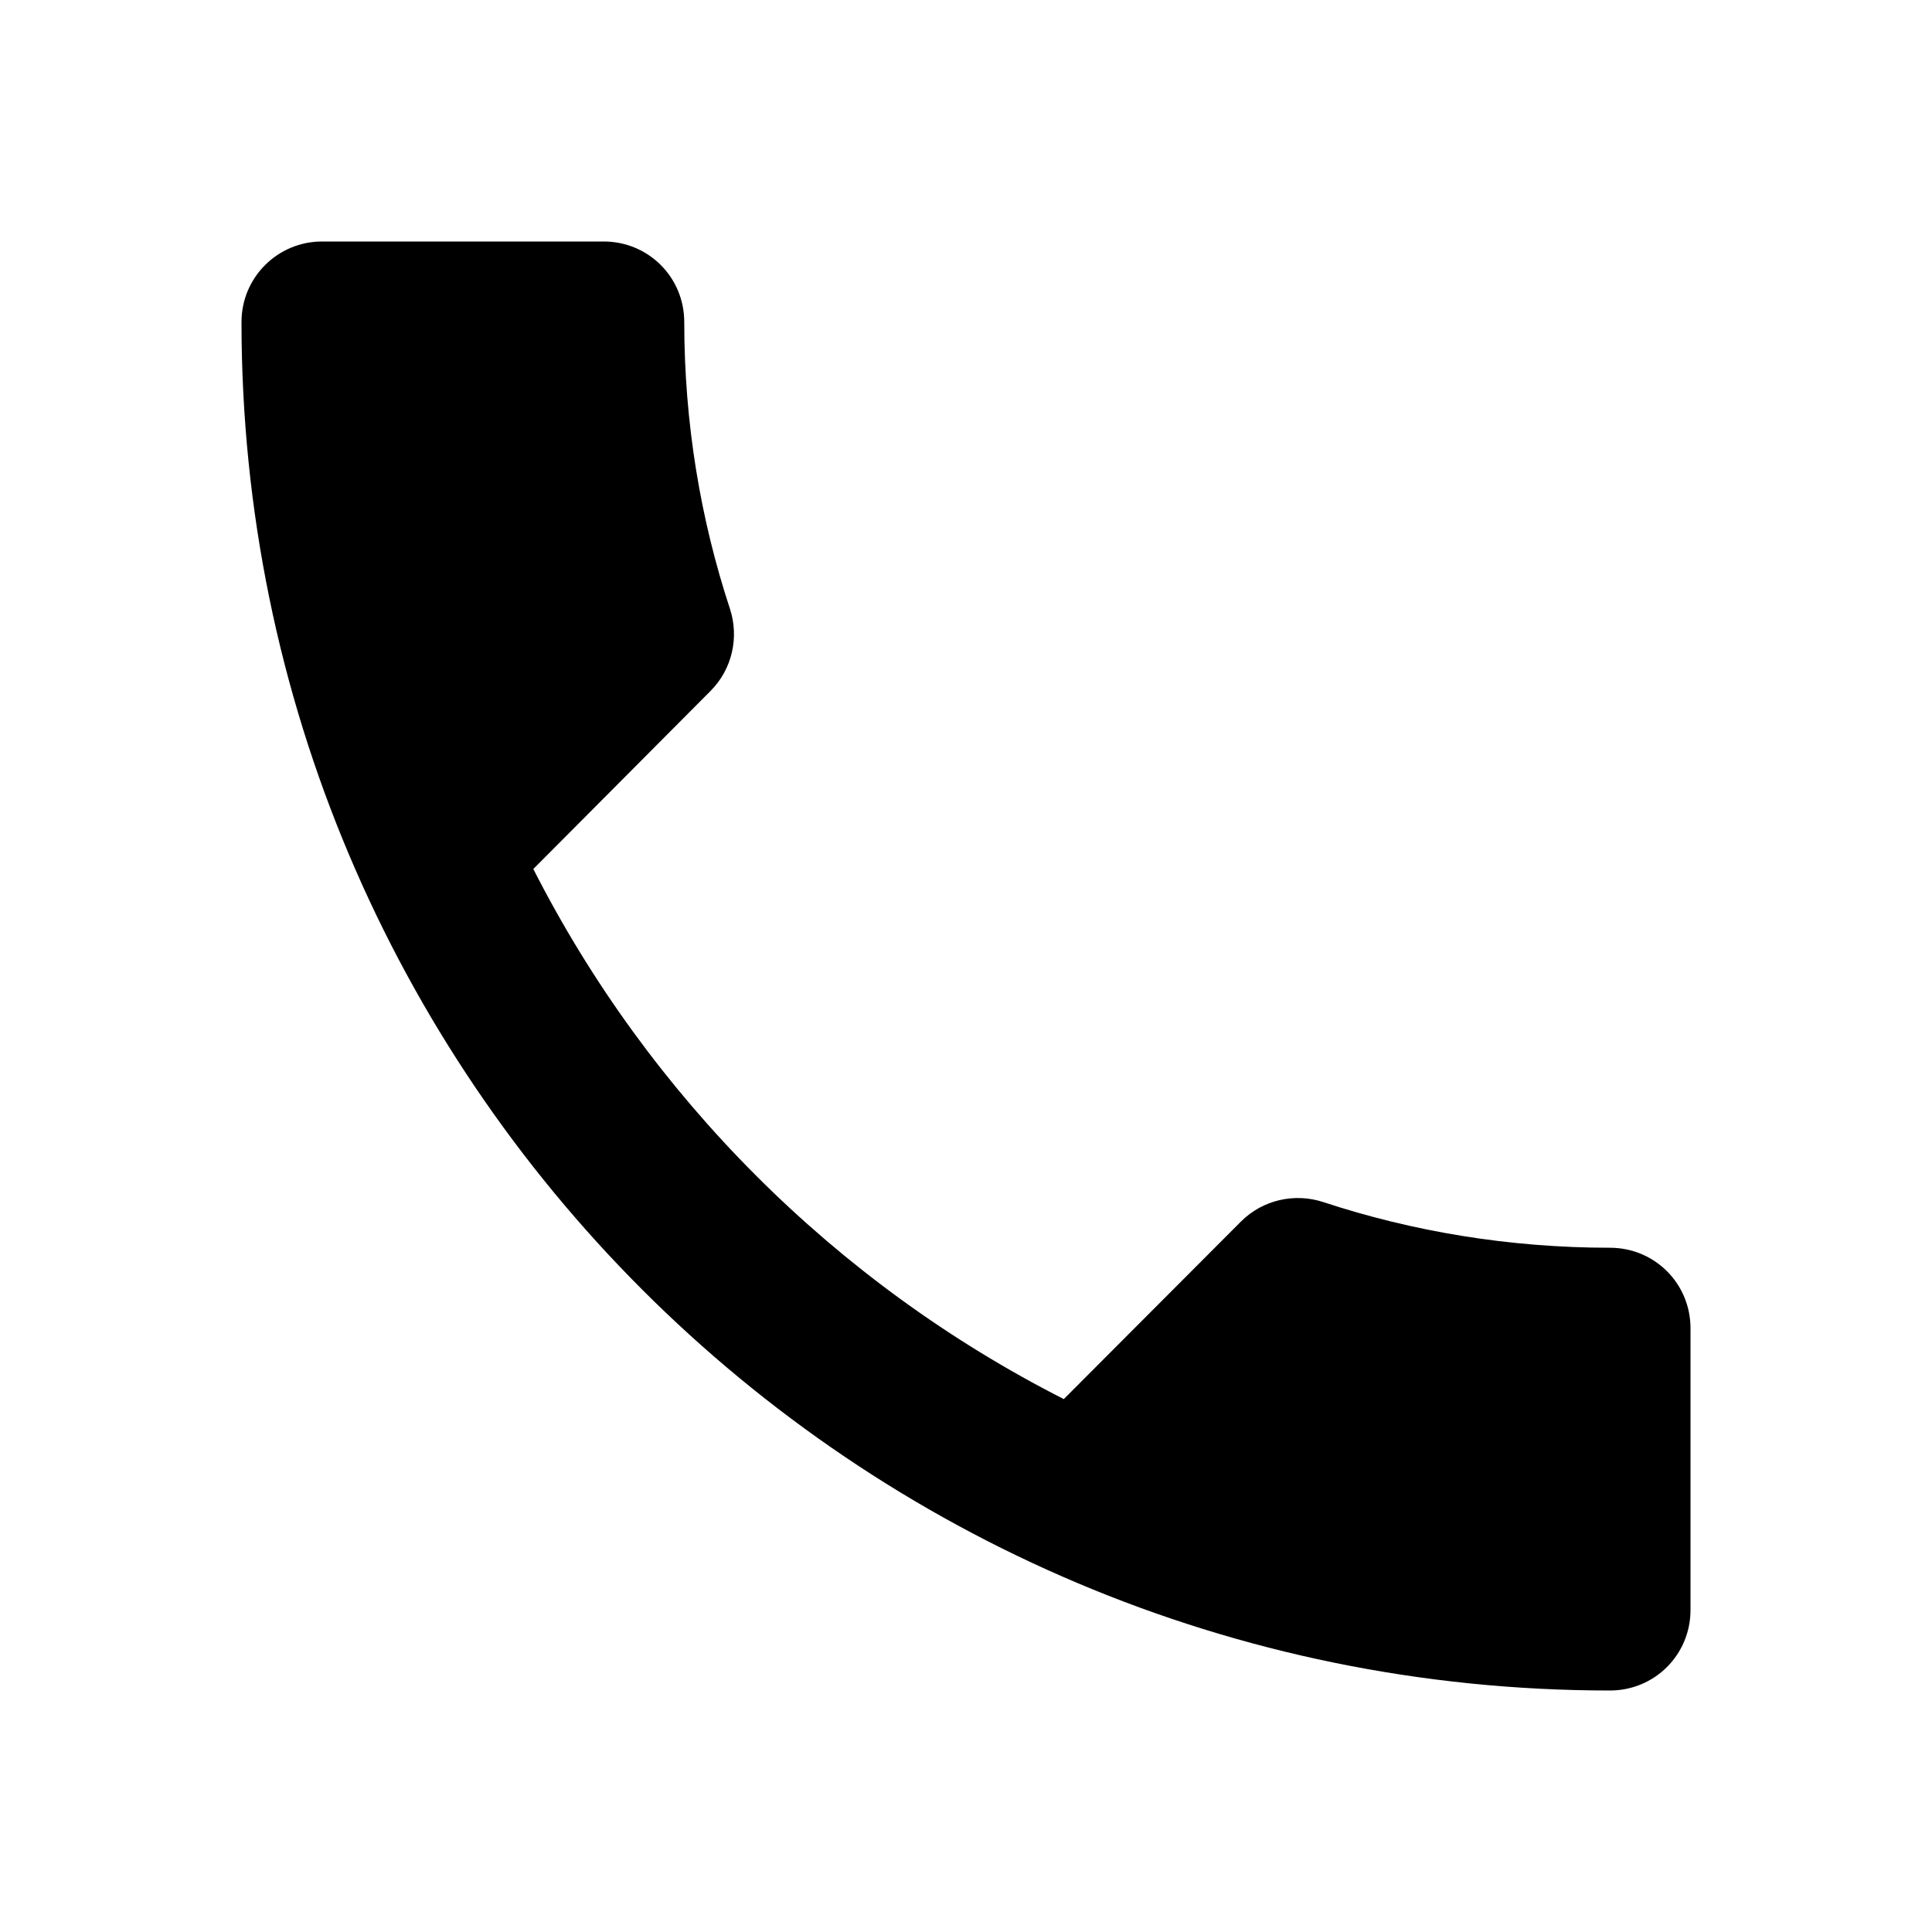
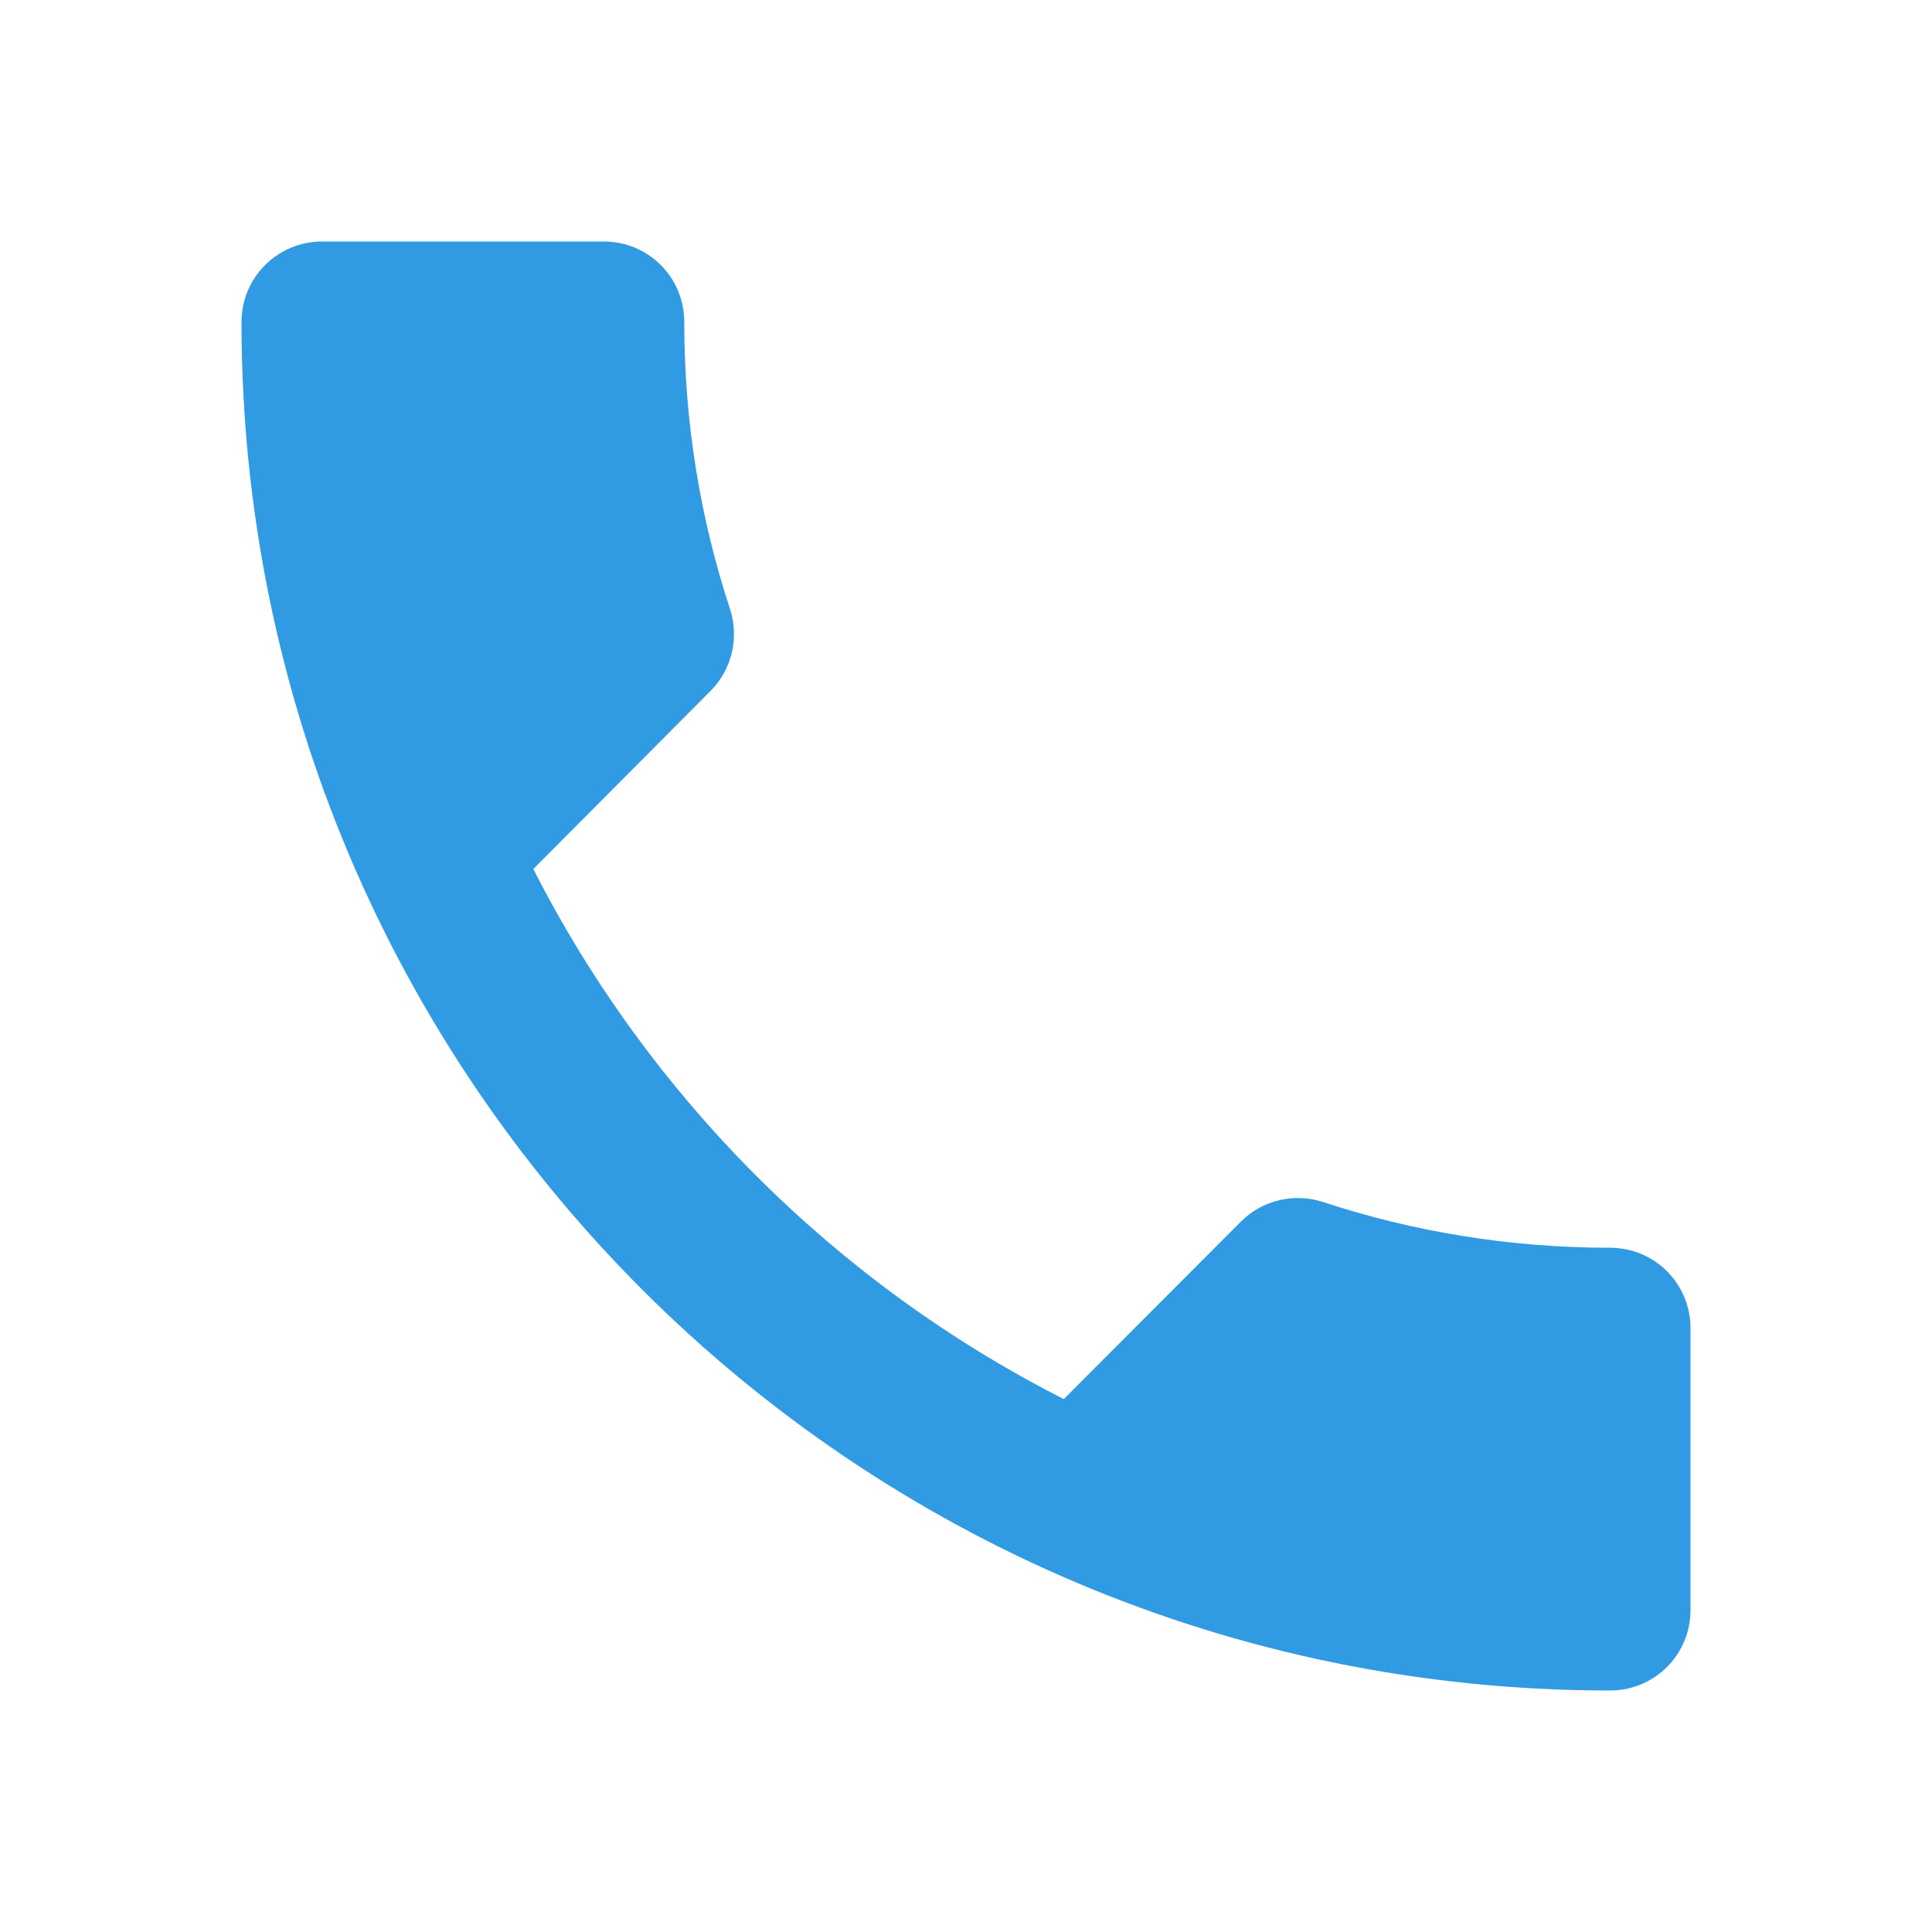
- <svg xmlns="http://www.w3.org/2000/svg" height="48" viewBox="0 0 48 48" width="48">
-   <path d="M0 0h48v48h-48z" fill="none" />
-   <path d="M13.25 21.59c2.88 5.66 7.51 10.29 13.18 13.17l4.4-4.41c.55-.55 1.34-.71 2.03-.49 2.24.74 4.65 1.14 7.14 1.14 1.11 0 2 .89 2 2v7c0 1.11-.89 2-2 2-18.78 0-34-15.22-34-34 0-1.11.9-2 2-2h7c1.11 0 2 .89 2 2 0 2.49.4 4.9 1.14 7.14.22.69.06 1.48-.49 2.03l-4.4 4.42z" />
+ <svg xmlns="http://www.w3.org/2000/svg" width="48" height="48" viewBox="0 0 48 48" fill="none">
+   <path d="M13.25 21.59C16.13 27.25 20.76 31.88 26.43 34.76L30.83 30.35C31.38 29.8 32.17 29.64 32.86 29.86C35.1 30.6 37.51 31 40 31C41.11 31 42 31.89 42 33V40C42 41.11 41.11 42 40 42C21.22 42 6 26.78 6 8C6 6.89 6.9 6 8 6H15C16.11 6 17 6.89 17 8C17 10.49 17.4 12.9 18.14 15.14C18.36 15.83 18.2 16.62 17.65 17.17L13.25 21.59V21.59Z" fill="#309BE3" />
</svg>
